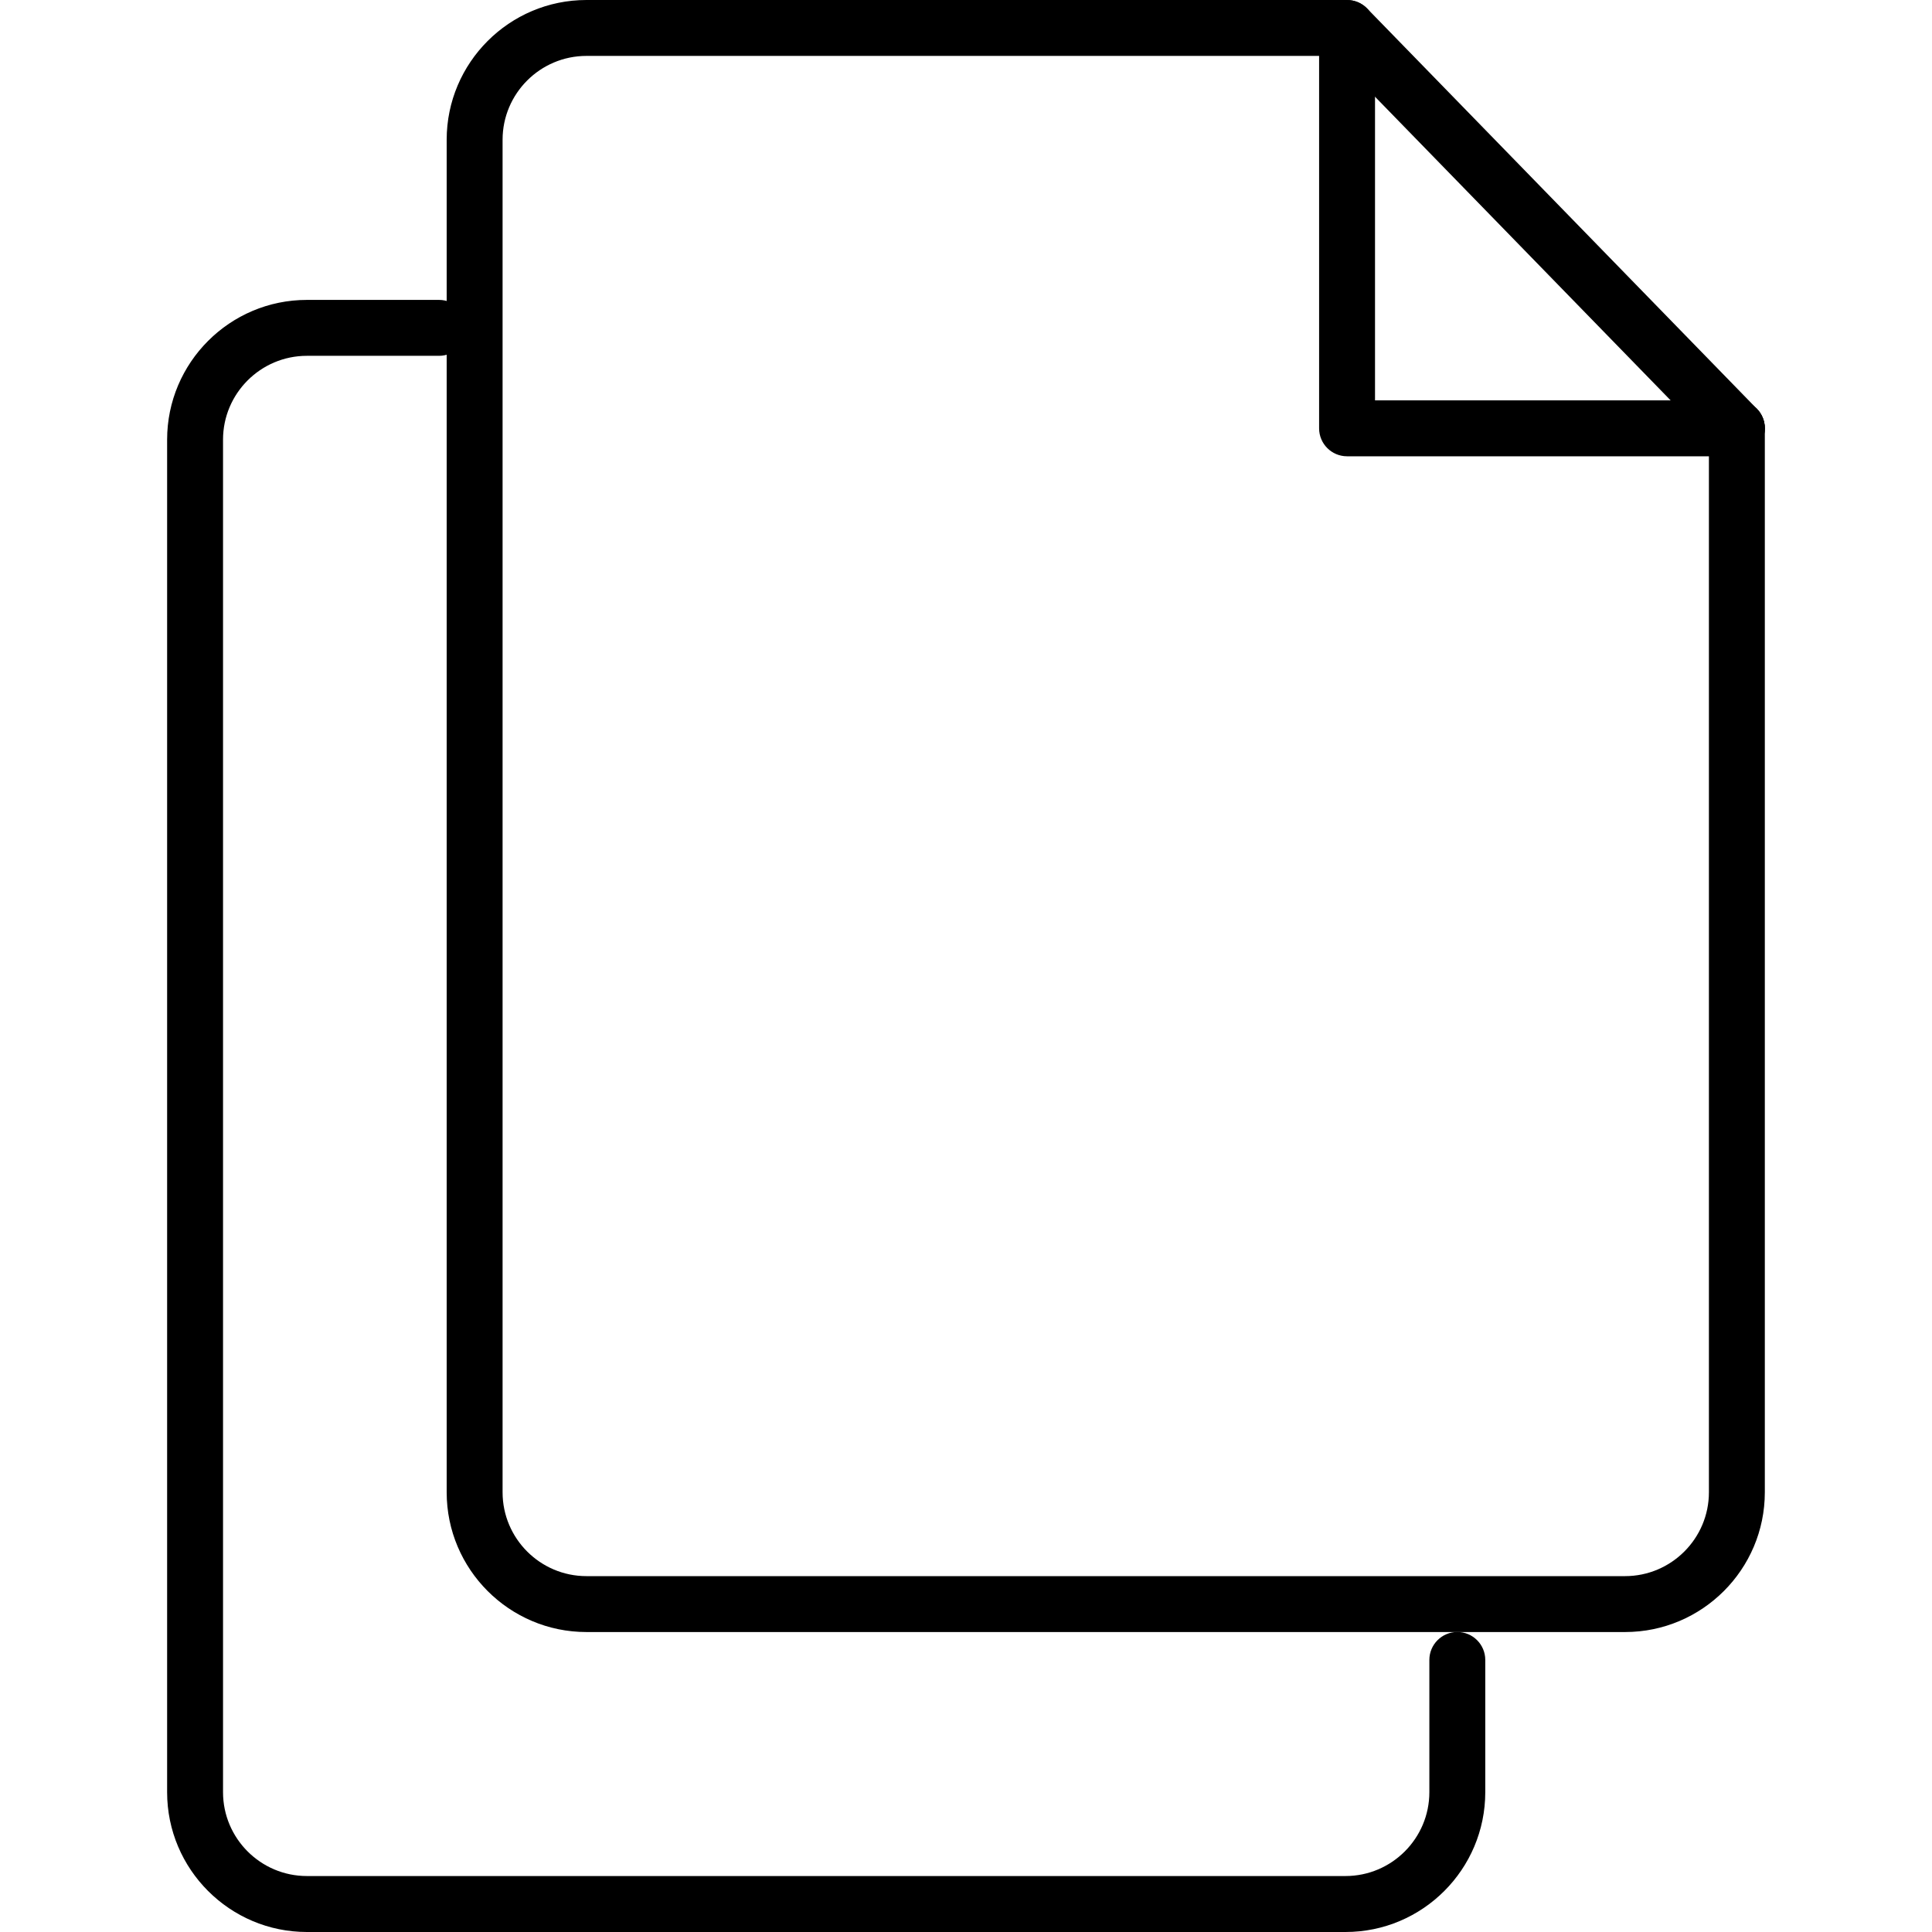
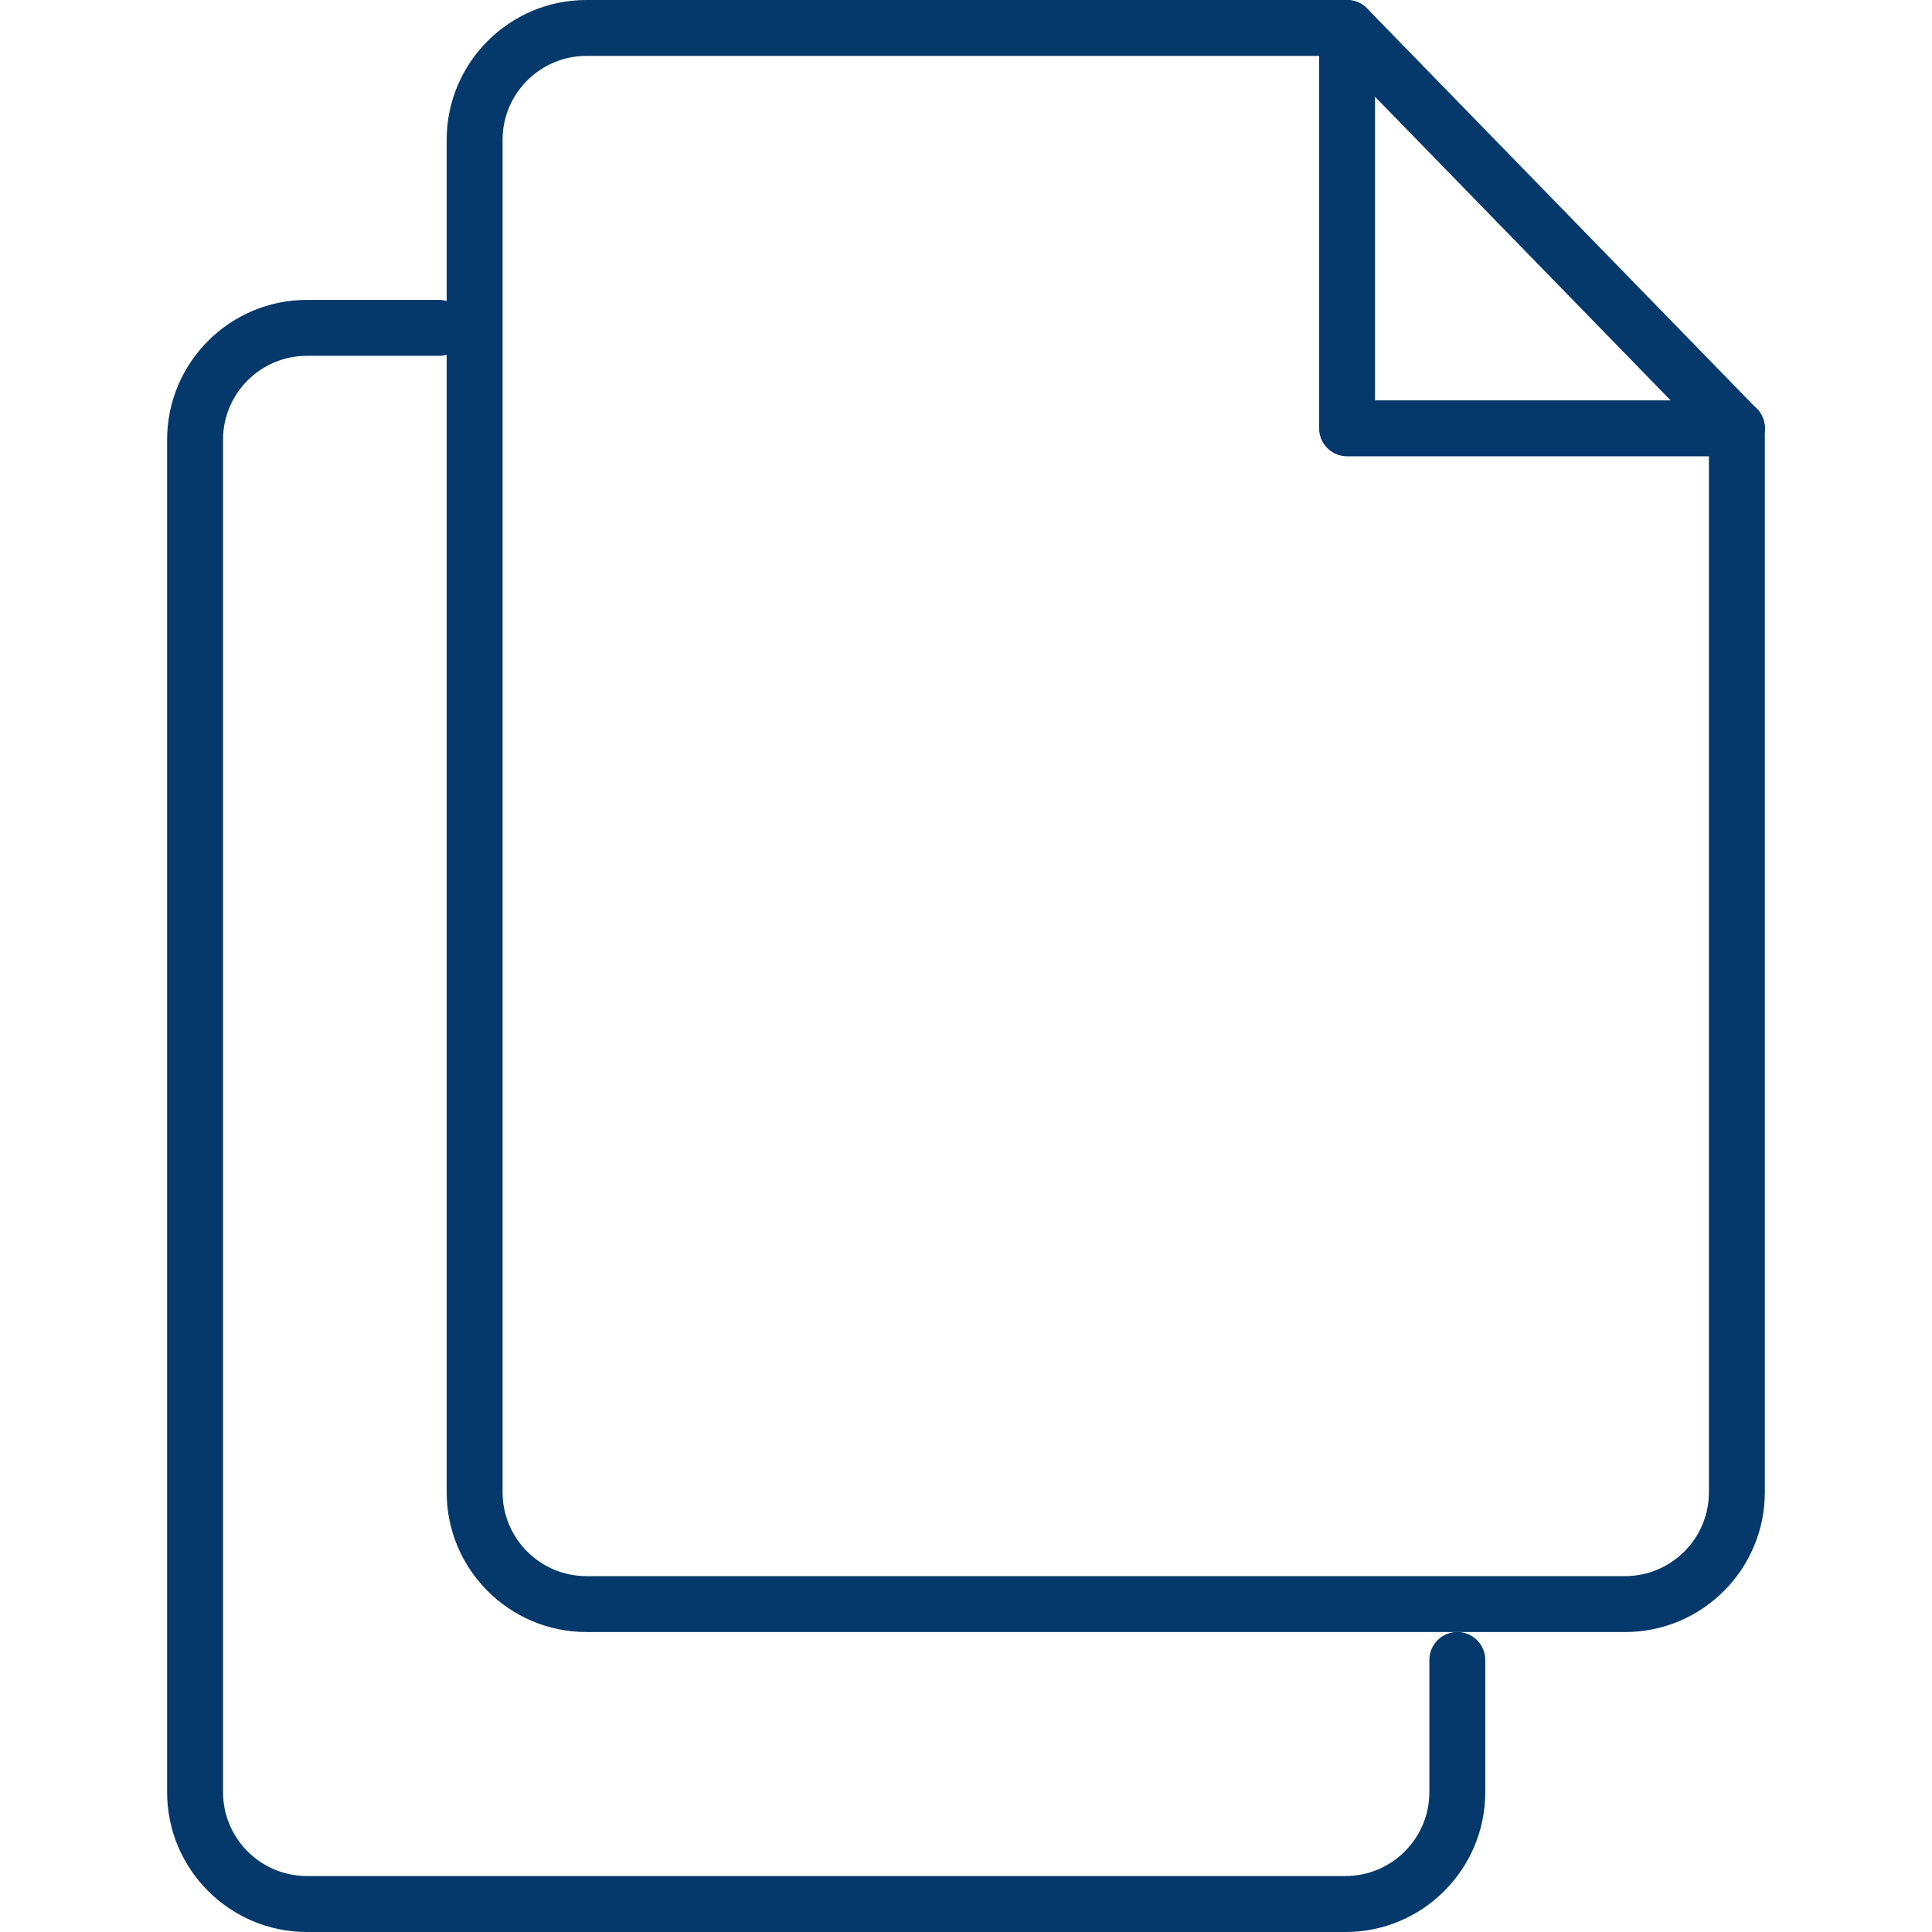
- <svg xmlns="http://www.w3.org/2000/svg" version="1.1" id="Capa_1" x="0px" y="0px" viewBox="0 0 34.555 34.555" style="enable-background:new 0 0 34.555 34.555;" xml:space="preserve">
+ <svg xmlns="http://www.w3.org/2000/svg" version="1.1" id="Capa_1" x="0px" y="0px" viewBox="0 0 34.555 34.555" fill="#05386B" style="enable-background:new 0 0 34.555 34.555;" xml:space="preserve">
  <g>
    <g>
      <g>
        <path d="M24.065,34.555H5.489c-1.379,0-2.5-1.122-2.5-2.5V7.864c0-1.378,1.121-2.5,2.5-2.5h2.364c0.276,0,0.5,0.224,0.5,0.5     s-0.224,0.5-0.5,0.5H5.489c-0.827,0-1.5,0.673-1.5,1.5v24.19c0,0.827,0.673,1.5,1.5,1.5h18.576c0.827,0,1.5-0.673,1.5-1.5v-2.365     c0-0.276,0.224-0.5,0.5-0.5s0.5,0.224,0.5,0.5v2.365C26.565,33.433,25.444,34.555,24.065,34.555z" />
      </g>
    </g>
    <g>
      <g>
        <path d="M29.065,29.19H10.489c-1.379,0-2.5-1.122-2.5-2.5V2.5c0-1.378,1.121-2.5,2.5-2.5h13.604c0.276,0,0.5,0.224,0.5,0.5     S24.37,1,24.094,1H10.489c-0.827,0-1.5,0.673-1.5,1.5v24.19c0,0.827,0.673,1.5,1.5,1.5h18.576c0.827,0,1.5-0.673,1.5-1.5V7.661     c0-0.276,0.224-0.5,0.5-0.5s0.5,0.224,0.5,0.5V26.69C31.565,28.069,30.444,29.19,29.065,29.19z" />
        <path d="M31.065,8.161h-6.972c-0.276,0-0.5-0.224-0.5-0.5V0.688c0-0.276,0.224-0.5,0.5-0.5s0.5,0.224,0.5,0.5v6.473h6.472     c0.276,0,0.5,0.224,0.5,0.5S31.342,8.161,31.065,8.161z" />
        <path d="M31.065,8.161c-0.13,0-0.26-0.051-0.358-0.151l-6.972-7.161c-0.192-0.198-0.188-0.514,0.01-0.707     c0.197-0.191,0.516-0.187,0.707,0.01l6.972,7.161c0.192,0.198,0.188,0.514-0.01,0.707C31.317,8.114,31.191,8.161,31.065,8.161z" />
      </g>
    </g>
  </g>
  <g>
</g>
  <g>
</g>
  <g>
</g>
  <g>
</g>
  <g>
</g>
  <g>
</g>
  <g>
</g>
  <g>
</g>
  <g>
</g>
  <g>
</g>
  <g>
</g>
  <g>
</g>
  <g>
</g>
  <g>
</g>
  <g>
</g>
</svg>
